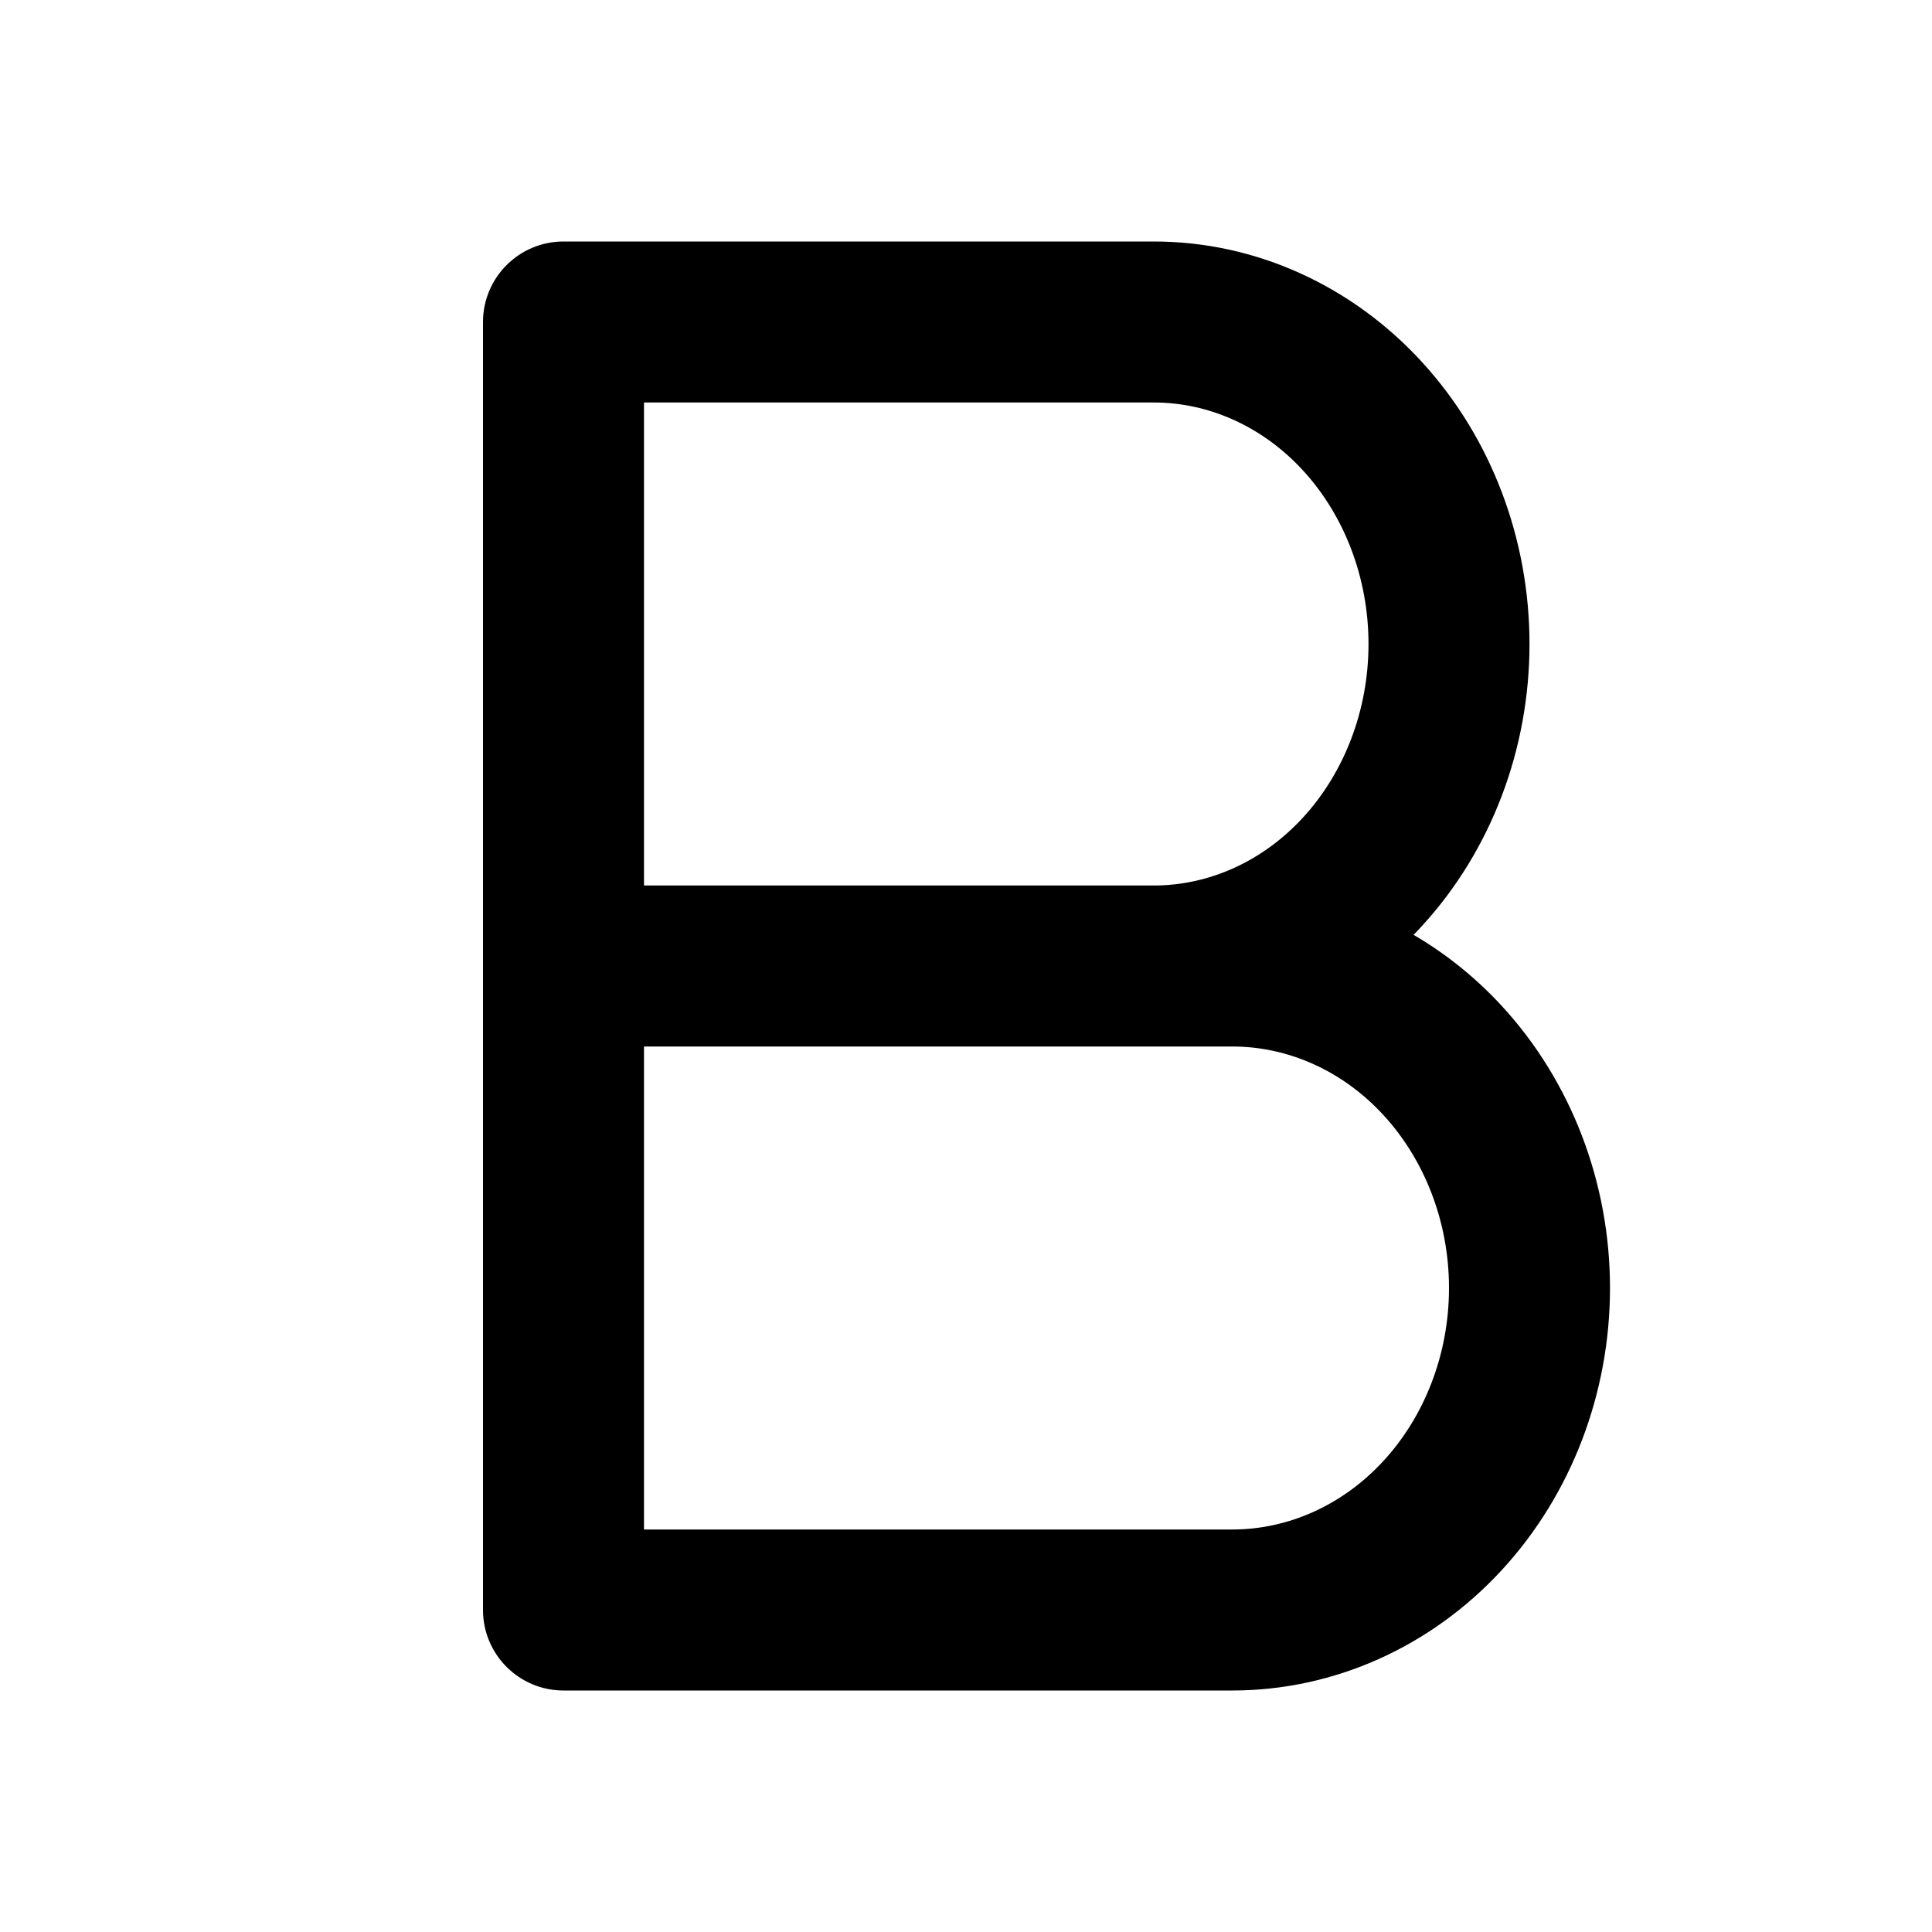
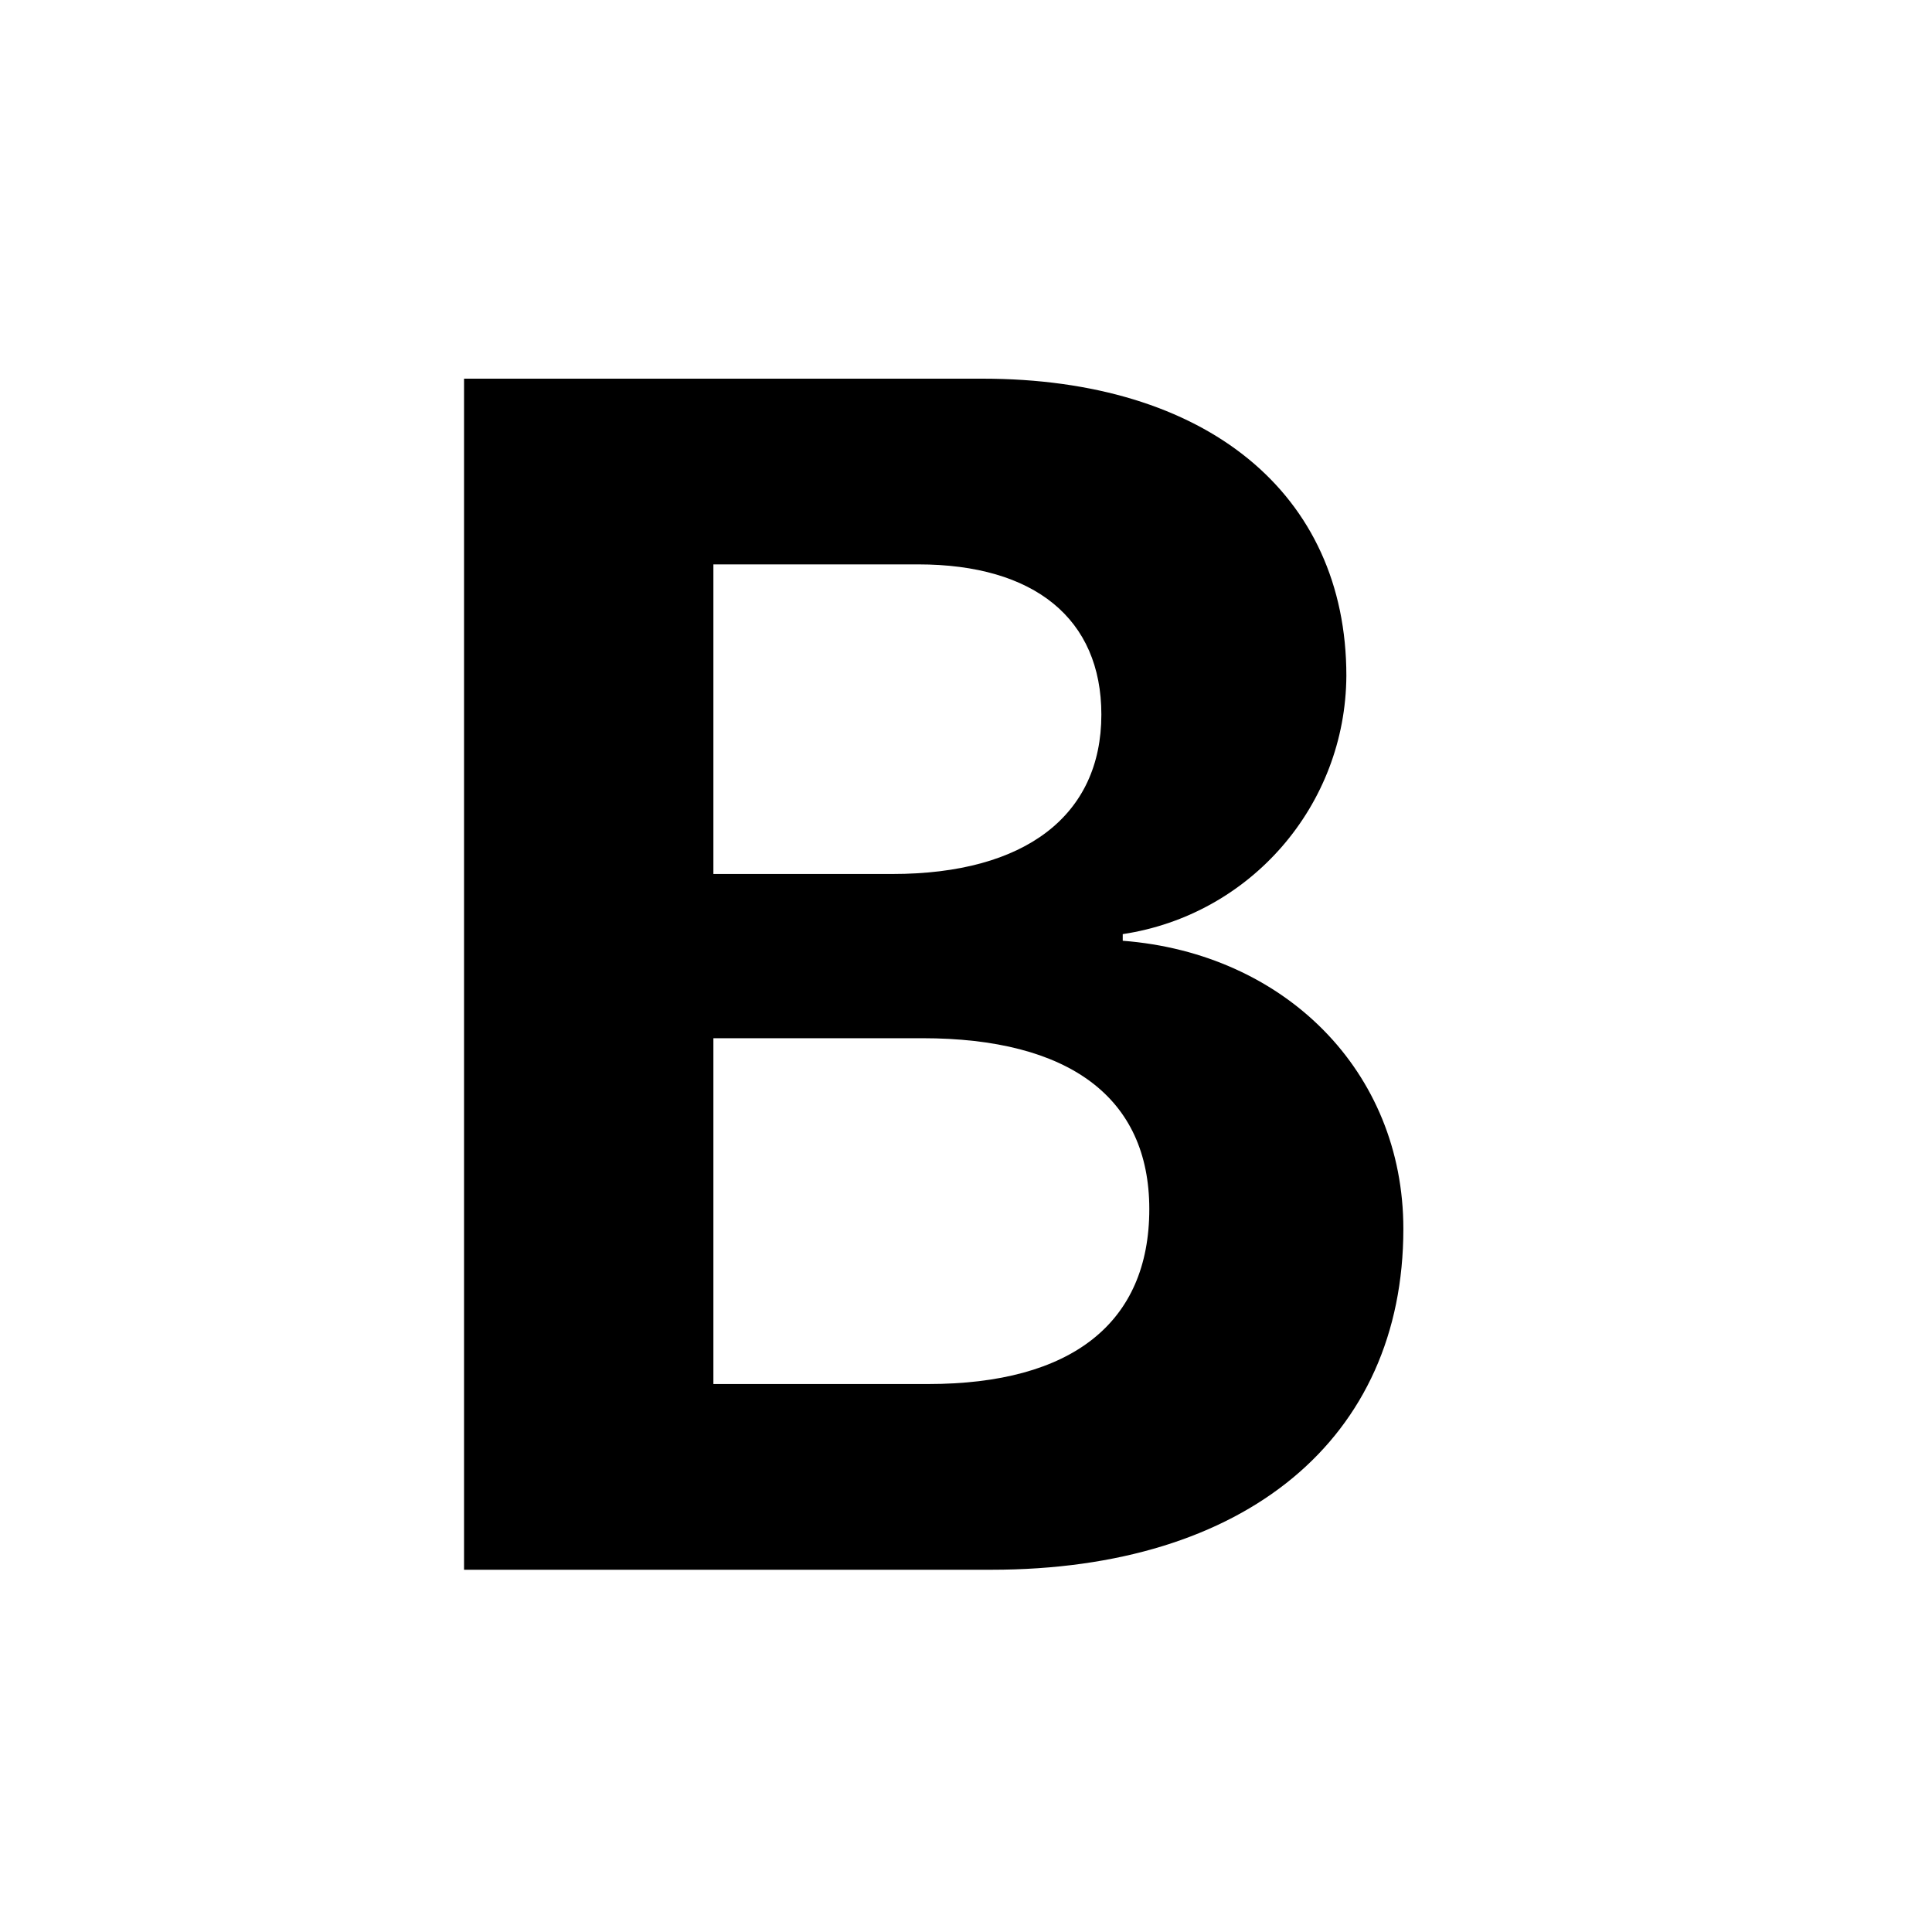
- <svg xmlns="http://www.w3.org/2000/svg" width="800px" height="800px" viewBox="0 0 24 24" fill="none">
-   <path fill-rule="evenodd" clip-rule="evenodd" d="M7 3C6.448 3 6 3.448 6 4V20C6 20.552 6.448 21 7 21H15.308C16.579 21 17.781 20.452 18.653 19.507C19.523 18.564 20 17.301 20 16C20 14.699 19.523 13.436 18.653 12.493C18.33 12.143 17.961 11.847 17.56 11.613C17.595 11.578 17.629 11.541 17.663 11.504C18.528 10.561 19 9.299 19 8C19 6.701 18.528 5.439 17.663 4.496C16.796 3.55 15.601 3 14.333 3H7ZM14.333 11C15.011 11 15.681 10.707 16.189 10.153C16.7 9.595 17 8.822 17 8C17 7.178 16.7 6.405 16.189 5.847C15.681 5.293 15.011 5 14.333 5H8V11H14.333ZM8 13V19H15.308C15.995 19 16.672 18.705 17.184 18.15C17.698 17.593 18 16.82 18 16C18 15.18 17.698 14.408 17.184 13.85C16.672 13.295 15.995 13 15.308 13H8Z" fill="#000000" />
+ <svg xmlns="http://www.w3.org/2000/svg" width="16" height="16" fill="currentColor" class="bi bi-type-bold">
+   <path d="M8.21 13c2.106 0 3.412-1.087 3.412-2.823 0-1.306-.984-2.283-2.324-2.386v-.055a2.176 2.176 0 0 0 1.852-2.14c0-1.51-1.162-2.46-3.014-2.46H3.843V13H8.21zM5.908 4.674h1.696c.963 0 1.517.451 1.517 1.244 0 .834-.629 1.32-1.73 1.32H5.908V4.673zm0 6.788V8.598h1.73c1.217 0 1.88.492 1.88 1.415 0 .943-.643 1.449-1.832 1.449H5.907z" />
</svg>
